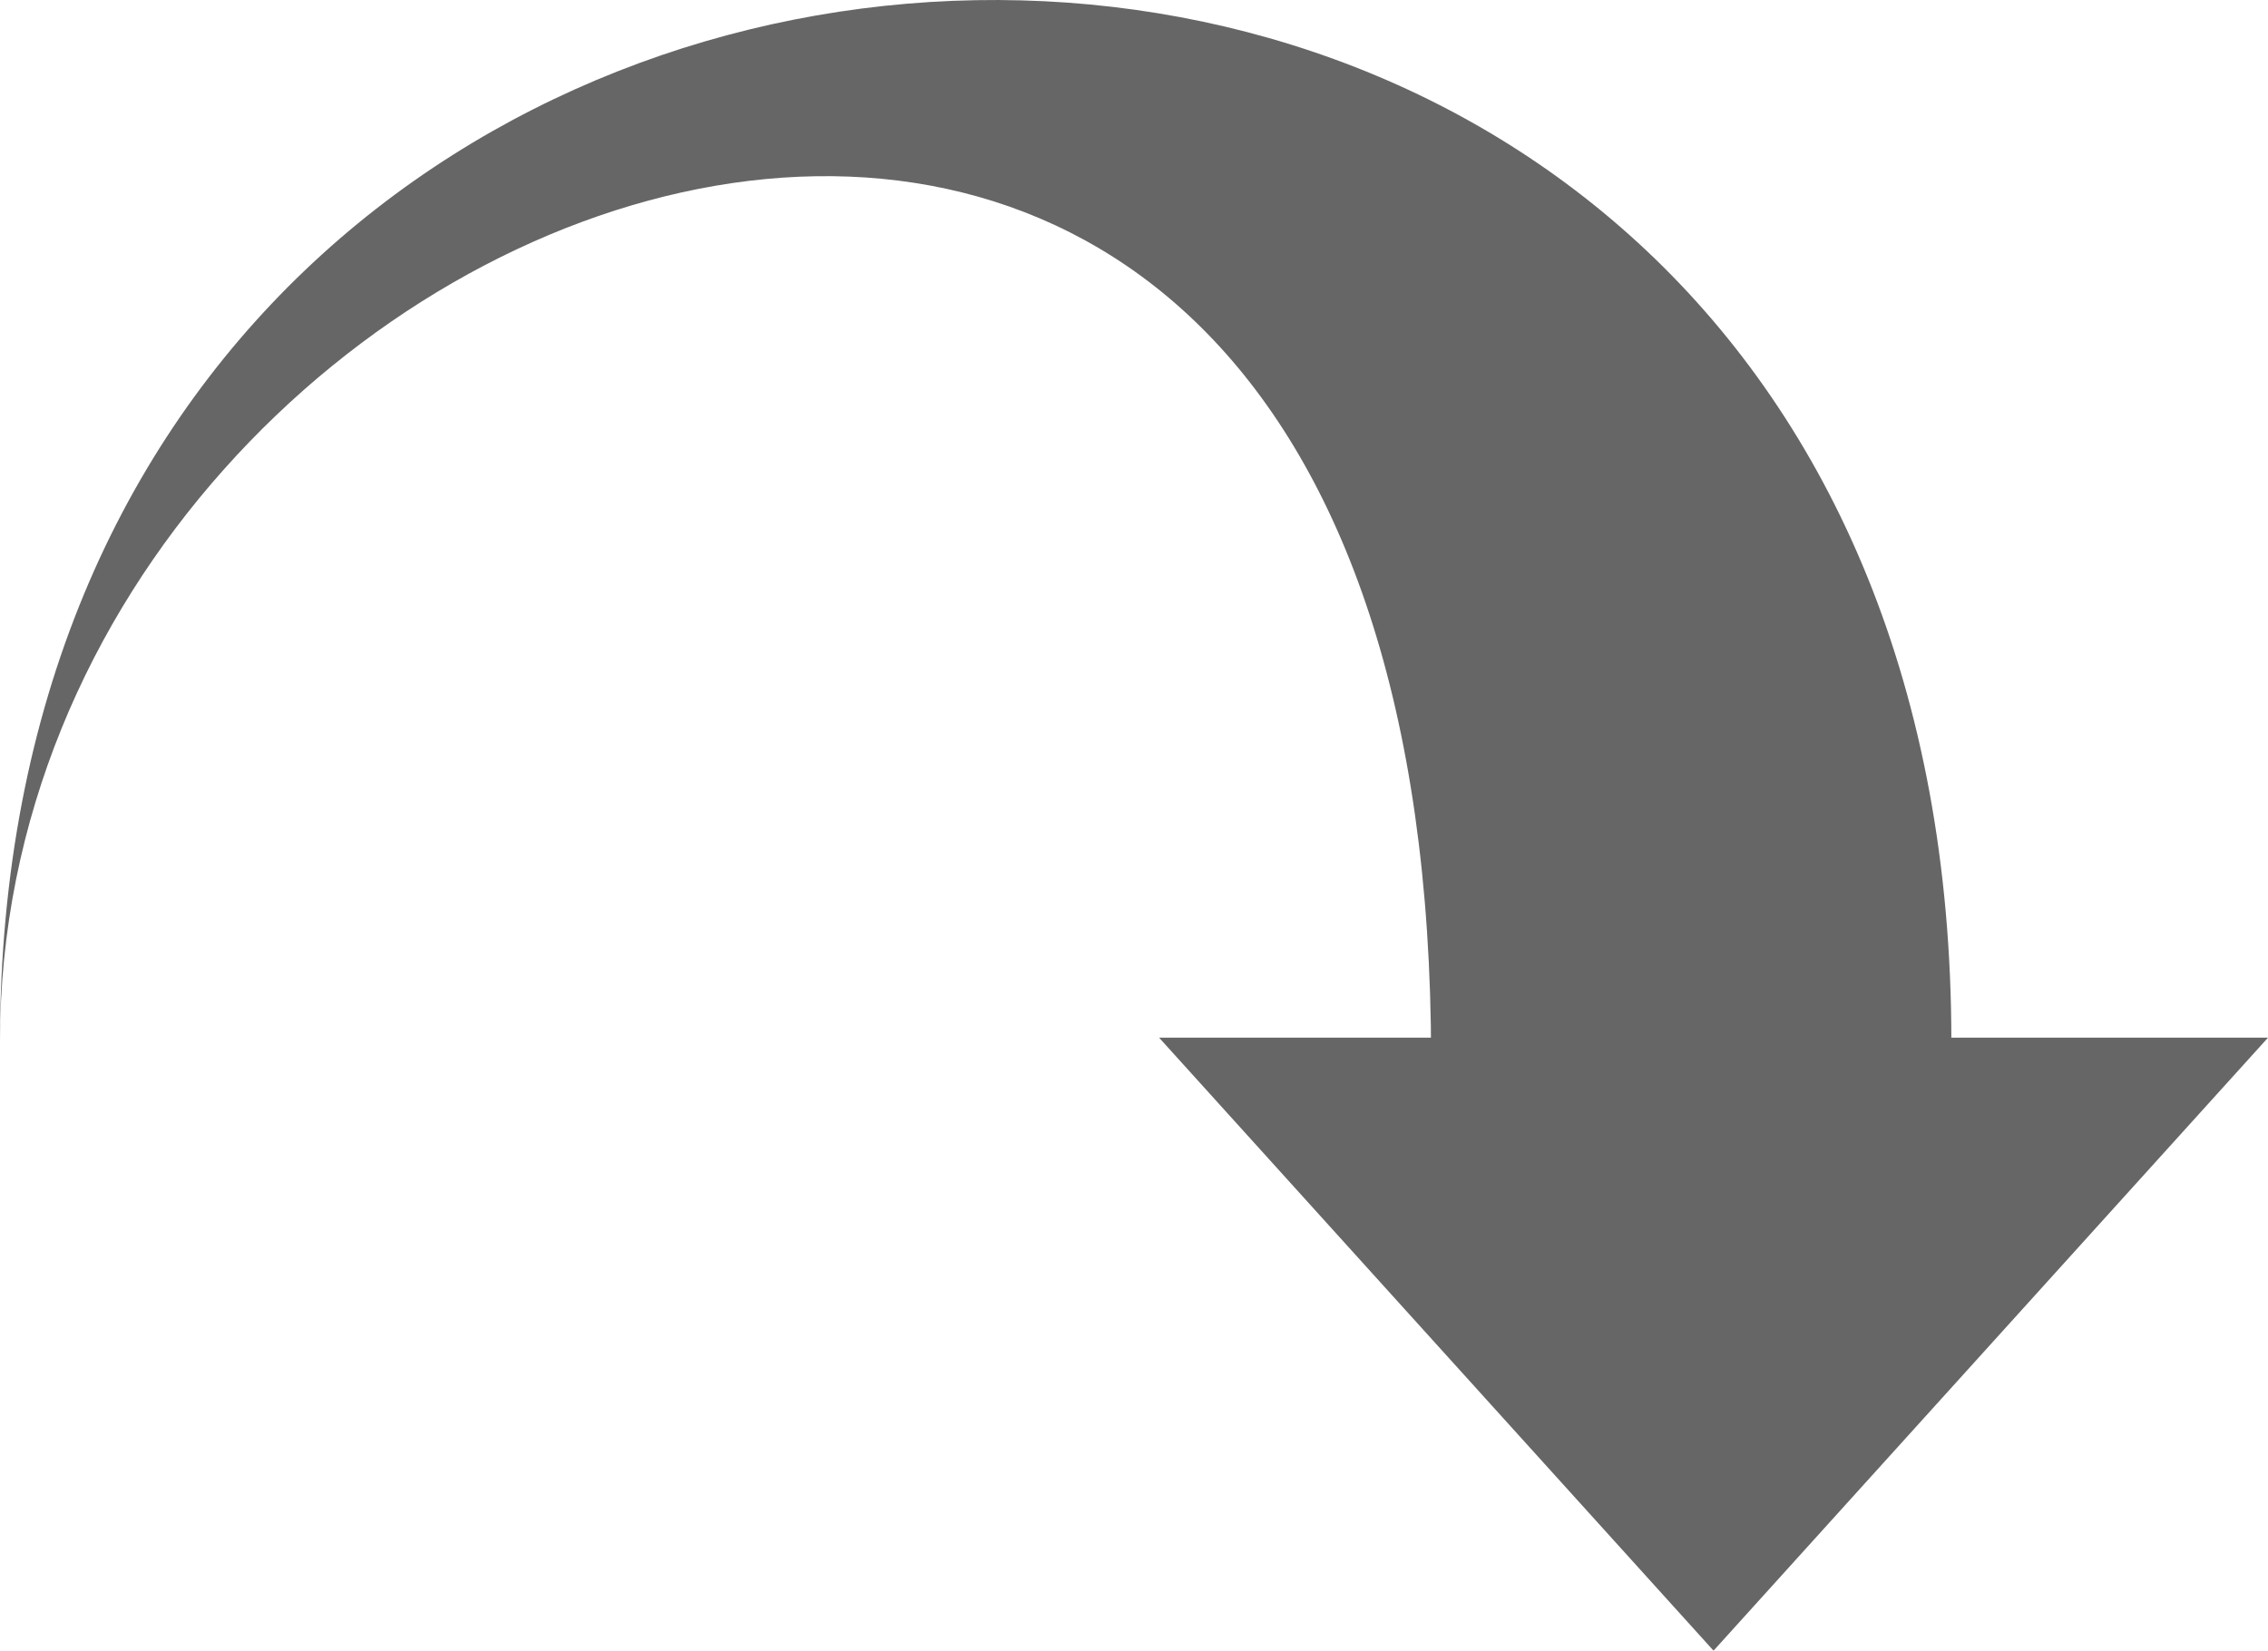
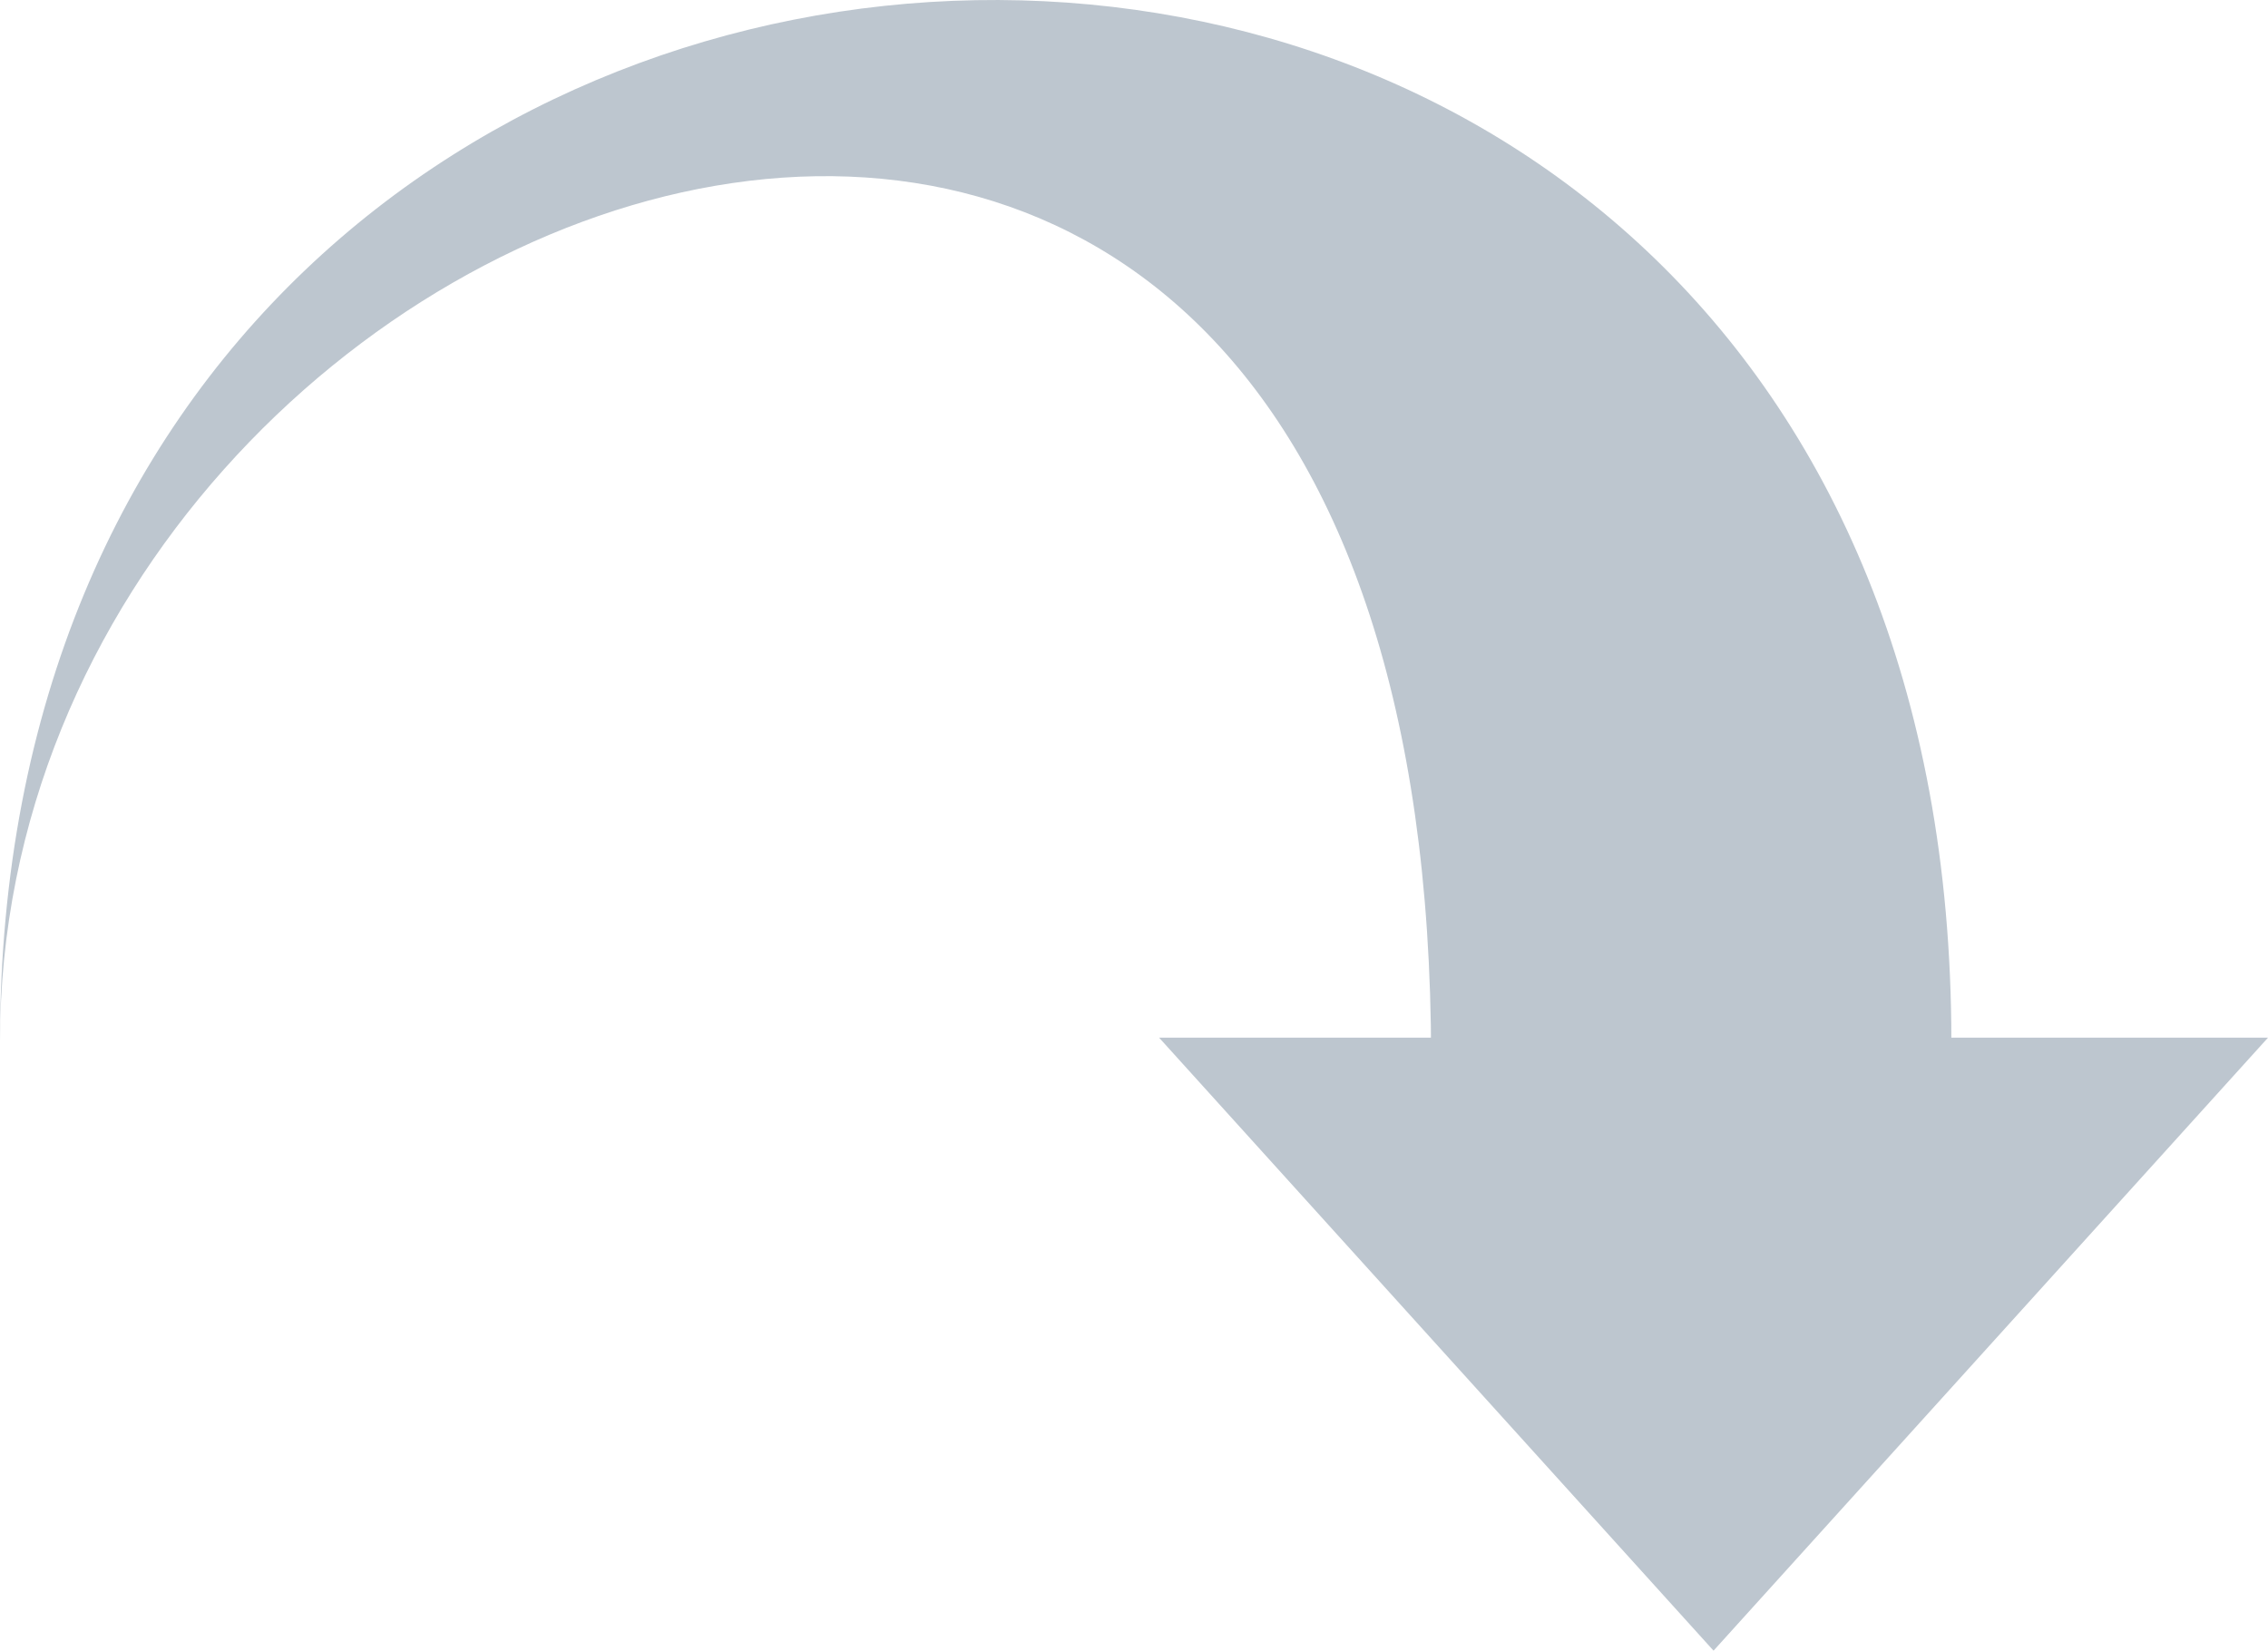
<svg xmlns="http://www.w3.org/2000/svg" width="144.861mm" height="105.438mm" viewBox="0 0 144.861 105.438" id="svg2" version="1.1">
  <defs id="defs4" />
  <g id="layer1" transform="translate(-34.42012,-44.63936)">
-     <path style="opacity:1;fill:#666666;fill-opacity:1;fill-rule:nonzero;stroke:none;stroke-width:0.801;stroke-linecap:butt;stroke-linejoin:round;stroke-miterlimit:4;stroke-dasharray:none;stroke-opacity:1" d="m 159.056,111.158 -33.229,1.069 c 0,-90.328 -91.406,-57.913 -91.406,-1.069 0,-86.438 124.636,-90.916 124.636,0 z" id="rect4144" />
-     <path style="opacity:1;fill:#666666;fill-opacity:1;fill-rule:nonzero;stroke:none;stroke-width:0.529;stroke-linecap:butt;stroke-linejoin:round;stroke-miterlimit:4;stroke-dasharray:none;stroke-opacity:1" d="m 143.867,150.077 -35.414,-39.156 70.829,0 z" id="path4149" />
+     <path style="opacity:1;fill:#bdc6cf;fill-opacity:1;fill-rule:nonzero;stroke:none;stroke-width:0.801;stroke-linecap:butt;stroke-linejoin:round;stroke-miterlimit:4;stroke-dasharray:none;stroke-opacity:1" d="m 159.056,111.158 -33.229,1.069 c 0,-90.328 -91.406,-57.913 -91.406,-1.069 0,-86.438 124.636,-90.916 124.636,0 z" id="rect4144" />
+     <path style="opacity:1;fill:#bdc6cf;fill-opacity:1;fill-rule:nonzero;stroke:none;stroke-width:0.529;stroke-linecap:butt;stroke-linejoin:round;stroke-miterlimit:4;stroke-dasharray:none;stroke-opacity:1" d="m 143.867,150.077 -35.414,-39.156 70.829,0 z" id="path4149" />
  </g>
</svg>
